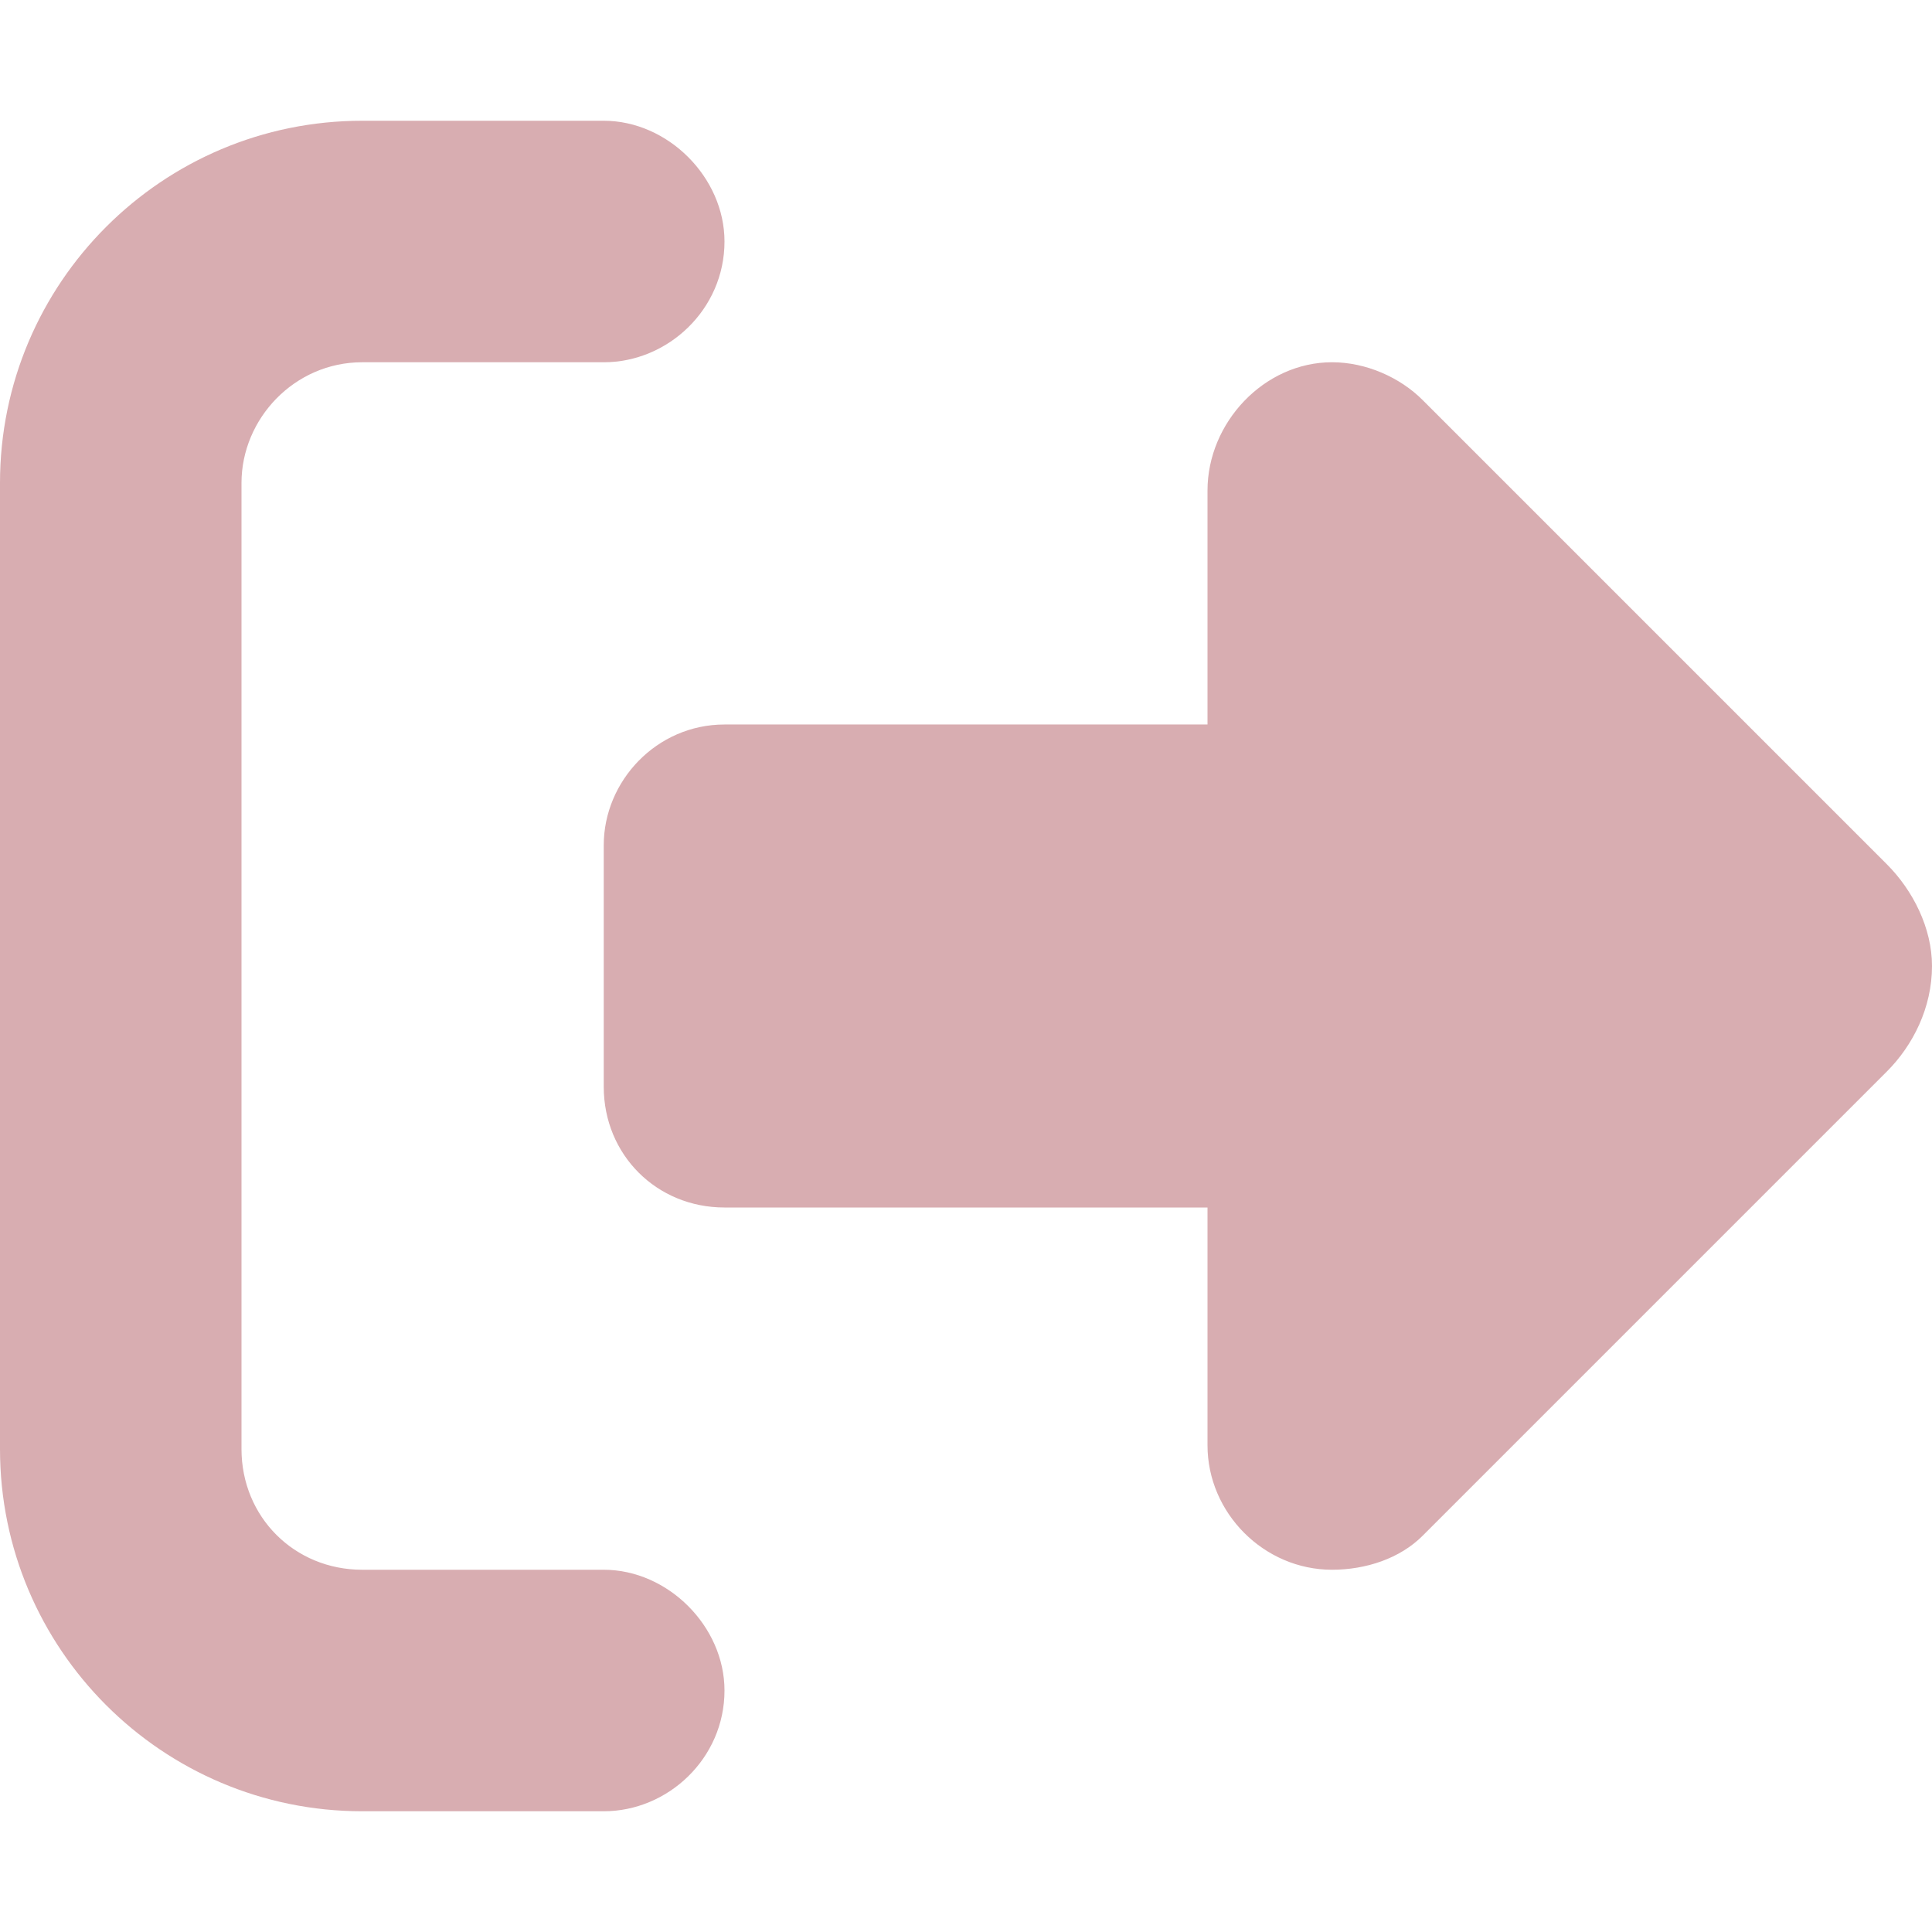
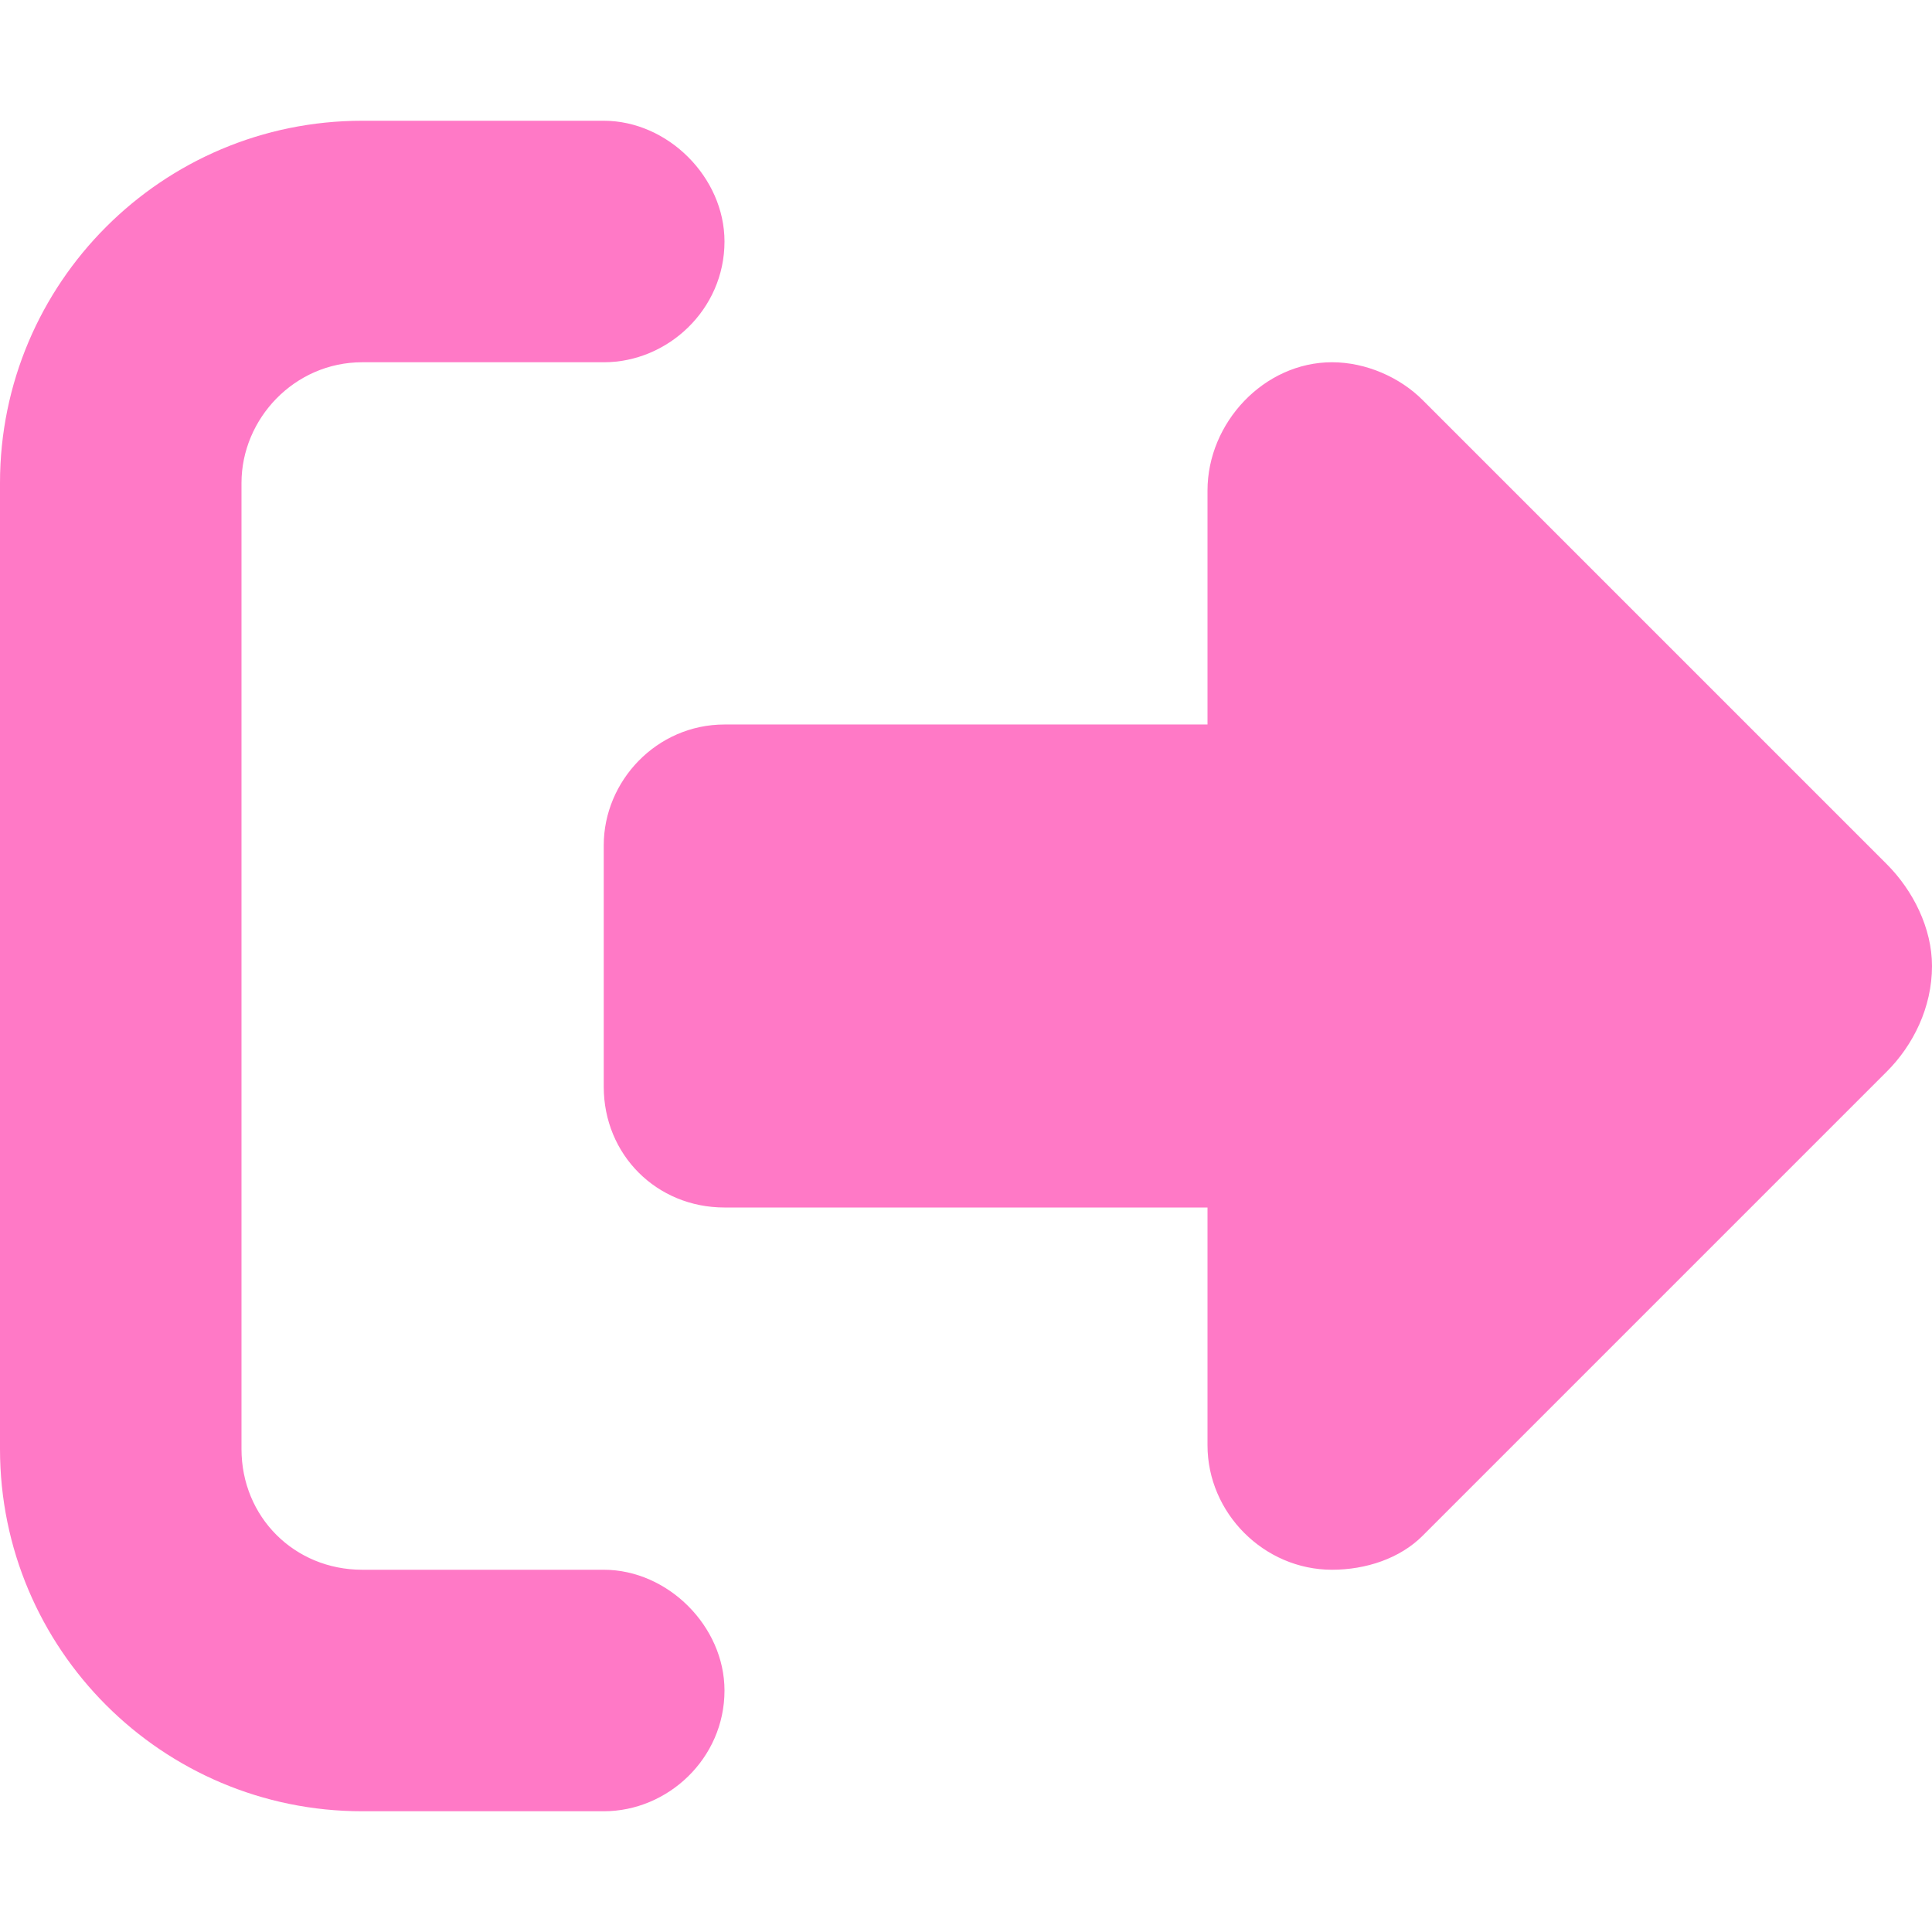
<svg xmlns="http://www.w3.org/2000/svg" width="512" height="512" viewBox="0 0 135.467 135.467" version="1.1" id="svg5">
  <defs id="defs2" />
  <g id="layer1">
-     <path d="m 99.748,28.046 32.544,32.544 c 1.852,1.852 3.175,4.498 3.175,7.144 0,2.91 -1.323,5.556 -3.175,7.408 L 99.748,107.686 c -1.588,1.588 -3.969,2.381 -6.35,2.381 -4.763,0 -8.731,-3.969 -8.731,-8.731 V 84.667 H 50.8 c -4.763,0 -8.467,-3.704 -8.467,-8.467 V 59.267 c 0,-4.498 3.704,-8.467 8.467,-8.467 H 84.667 V 34.396 c 0,-4.763 3.969,-8.996 8.731,-8.996 2.381,0 4.763,1.058 6.35,2.646 z M 42.333,25.4 H 25.4 c -4.763,0 -8.467,3.969 -8.467,8.467 v 67.733 c 0,4.763 3.704,8.467 8.467,8.467 h 16.933 c 4.498,0 8.467,3.969 8.467,8.467 0,4.763 -3.969,8.467 -8.467,8.467 H 25.4 c -14.023,0 -25.4,-11.377 -25.4,-25.4 V 33.867 C -1.6784668e-4,19.844 11.377,8.467 25.4,8.467 h 16.933 c 4.498,0 8.467,3.969 8.467,8.467 0,4.763 -3.969,8.467 -8.467,8.467 z" id="text1319" style="font-size:135.467px;font-family:Righteous;-inkscape-font-specification:Righteous;text-align:center;text-anchor:middle;fill:#d8adb1;stroke-width:0.211;fill-opacity:1" aria-label="" />
+     <path d="m 99.748,28.046 32.544,32.544 c 1.852,1.852 3.175,4.498 3.175,7.144 0,2.91 -1.323,5.556 -3.175,7.408 L 99.748,107.686 c -1.588,1.588 -3.969,2.381 -6.35,2.381 -4.763,0 -8.731,-3.969 -8.731,-8.731 V 84.667 H 50.8 c -4.763,0 -8.467,-3.704 -8.467,-8.467 V 59.267 c 0,-4.498 3.704,-8.467 8.467,-8.467 H 84.667 V 34.396 c 0,-4.763 3.969,-8.996 8.731,-8.996 2.381,0 4.763,1.058 6.35,2.646 z M 42.333,25.4 H 25.4 c -4.763,0 -8.467,3.969 -8.467,8.467 v 67.733 c 0,4.763 3.704,8.467 8.467,8.467 h 16.933 c 4.498,0 8.467,3.969 8.467,8.467 0,4.763 -3.969,8.467 -8.467,8.467 H 25.4 c -14.023,0 -25.4,-11.377 -25.4,-25.4 V 33.867 C -1.6784668e-4,19.844 11.377,8.467 25.4,8.467 h 16.933 c 4.498,0 8.467,3.969 8.467,8.467 0,4.763 -3.969,8.467 -8.467,8.467 z" id="text1319" style="font-size:135.467px;font-family:Righteous;-inkscape-font-specification:Righteous;text-align:center;text-anchor:middle;fill:#FF79C6;stroke-width:0.211;fill-opacity:1" aria-label="" />
  </g>
</svg>
